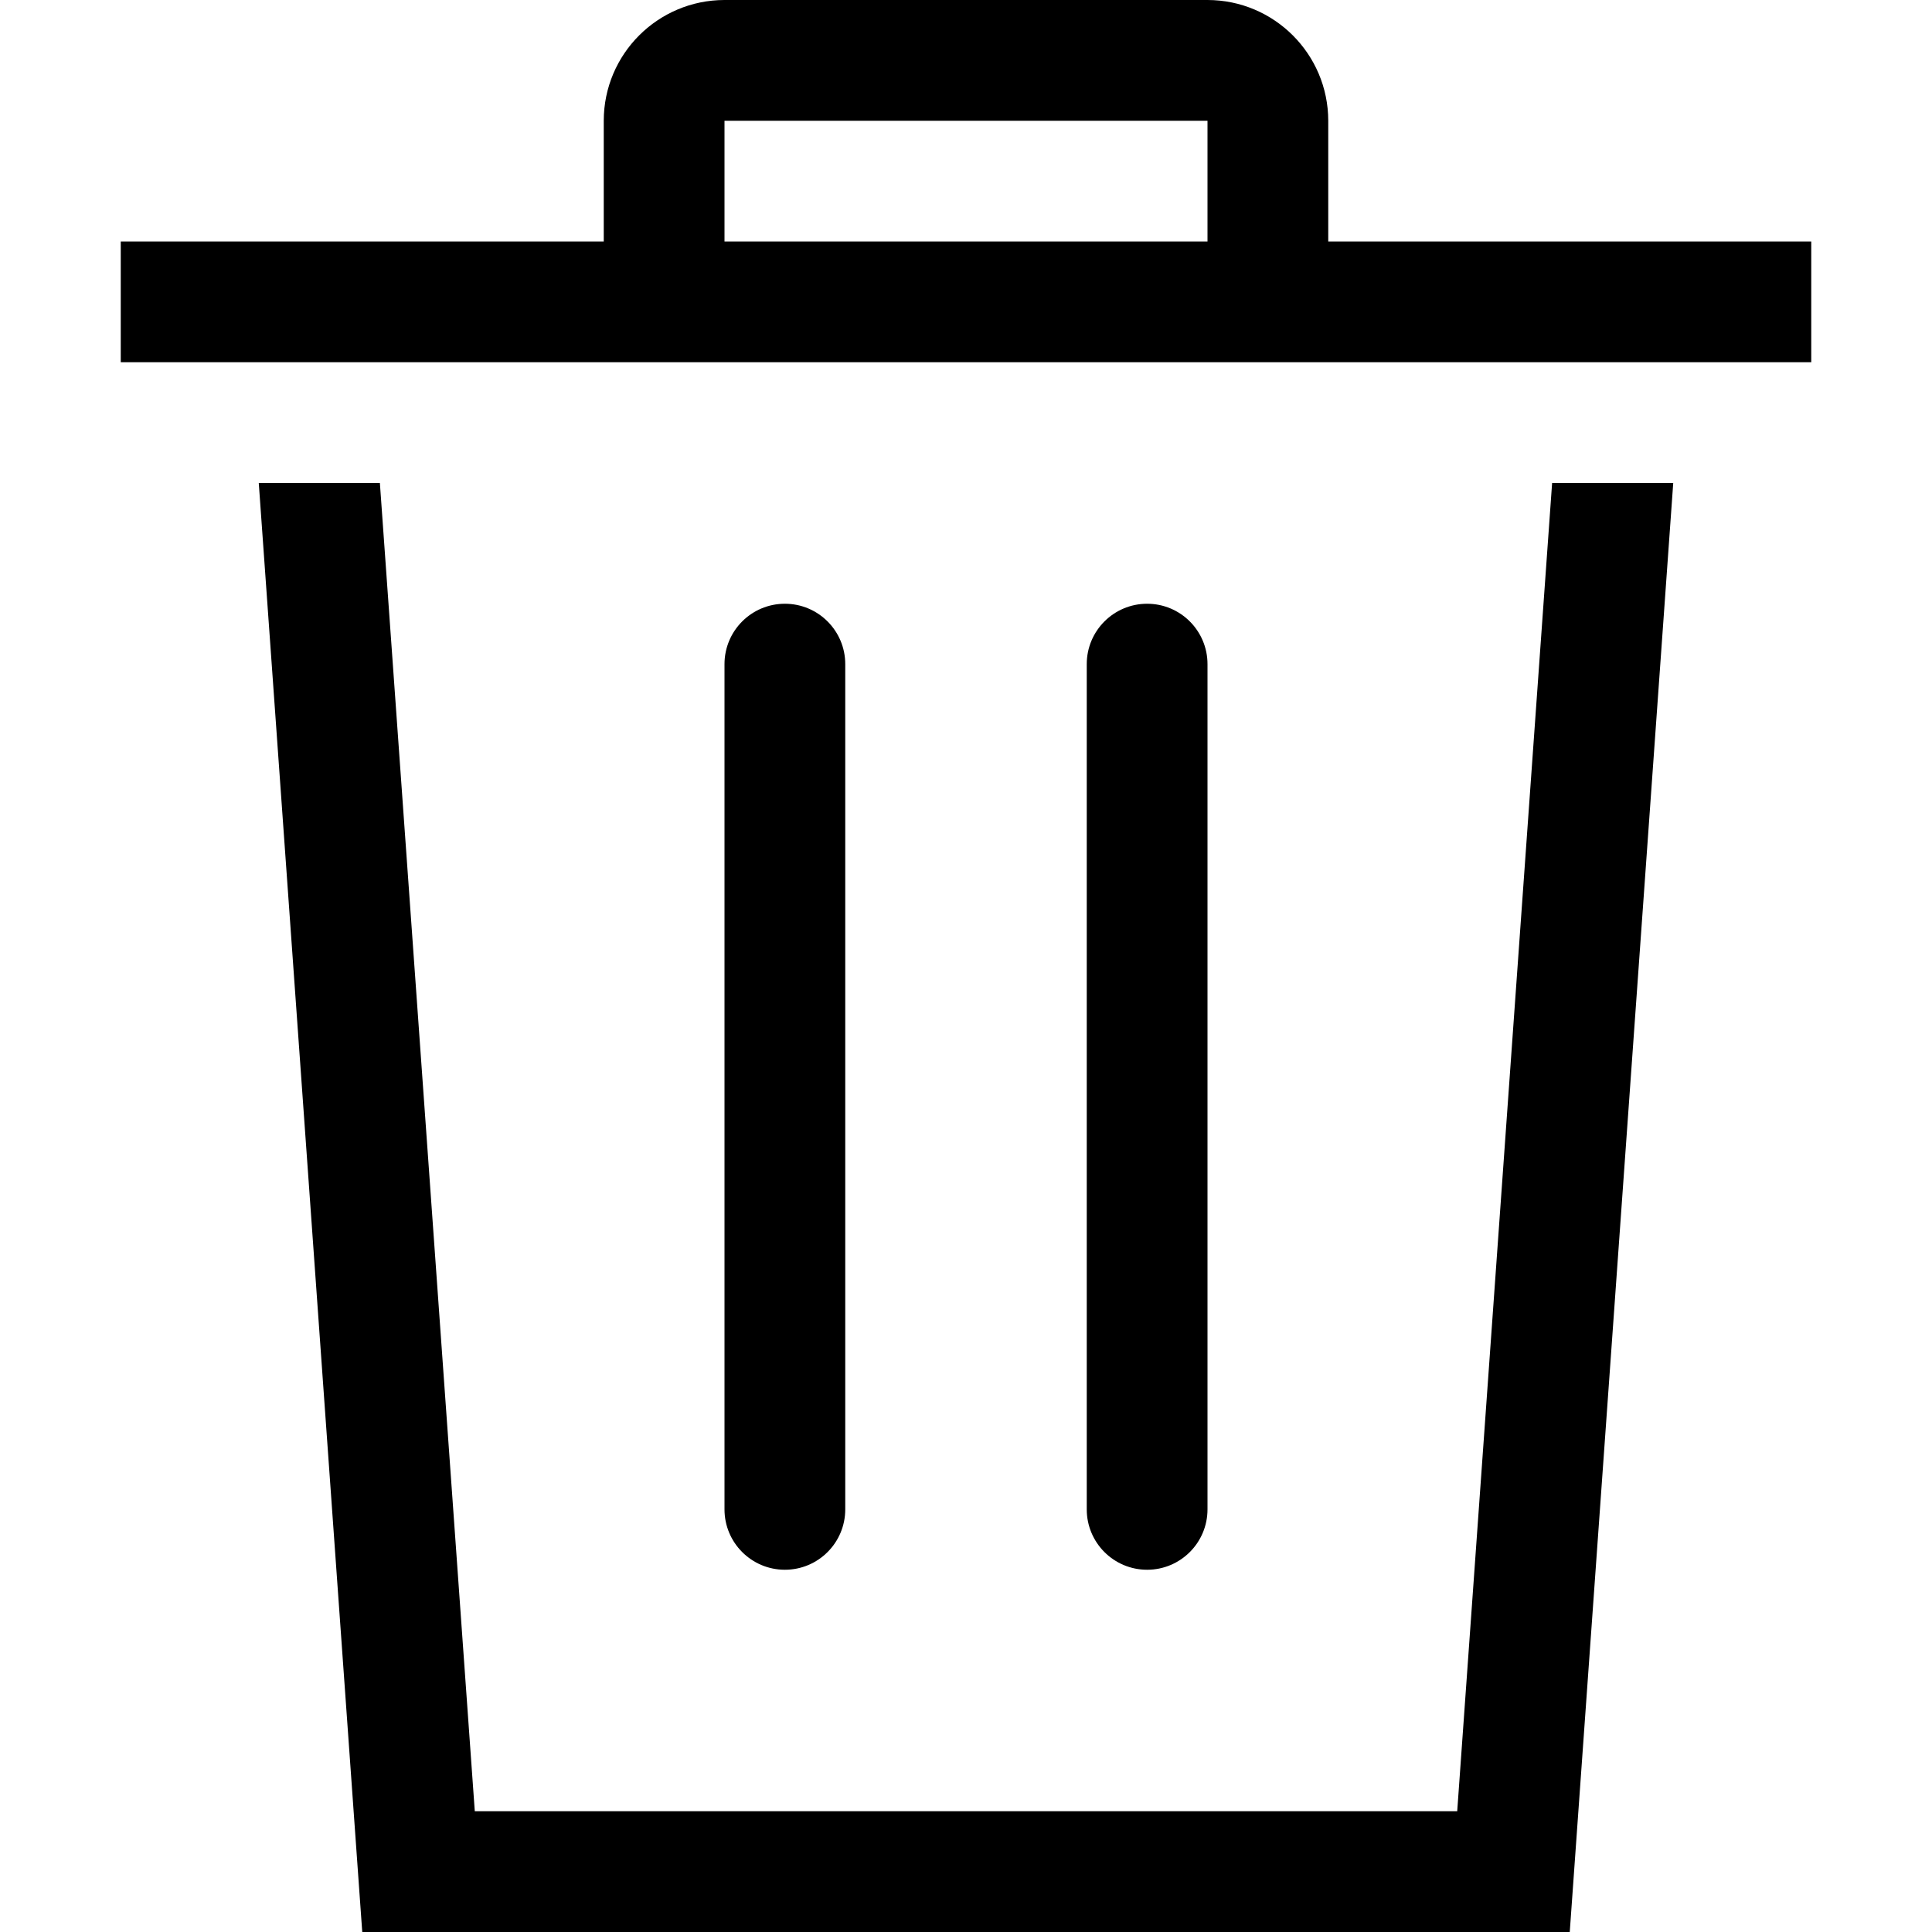
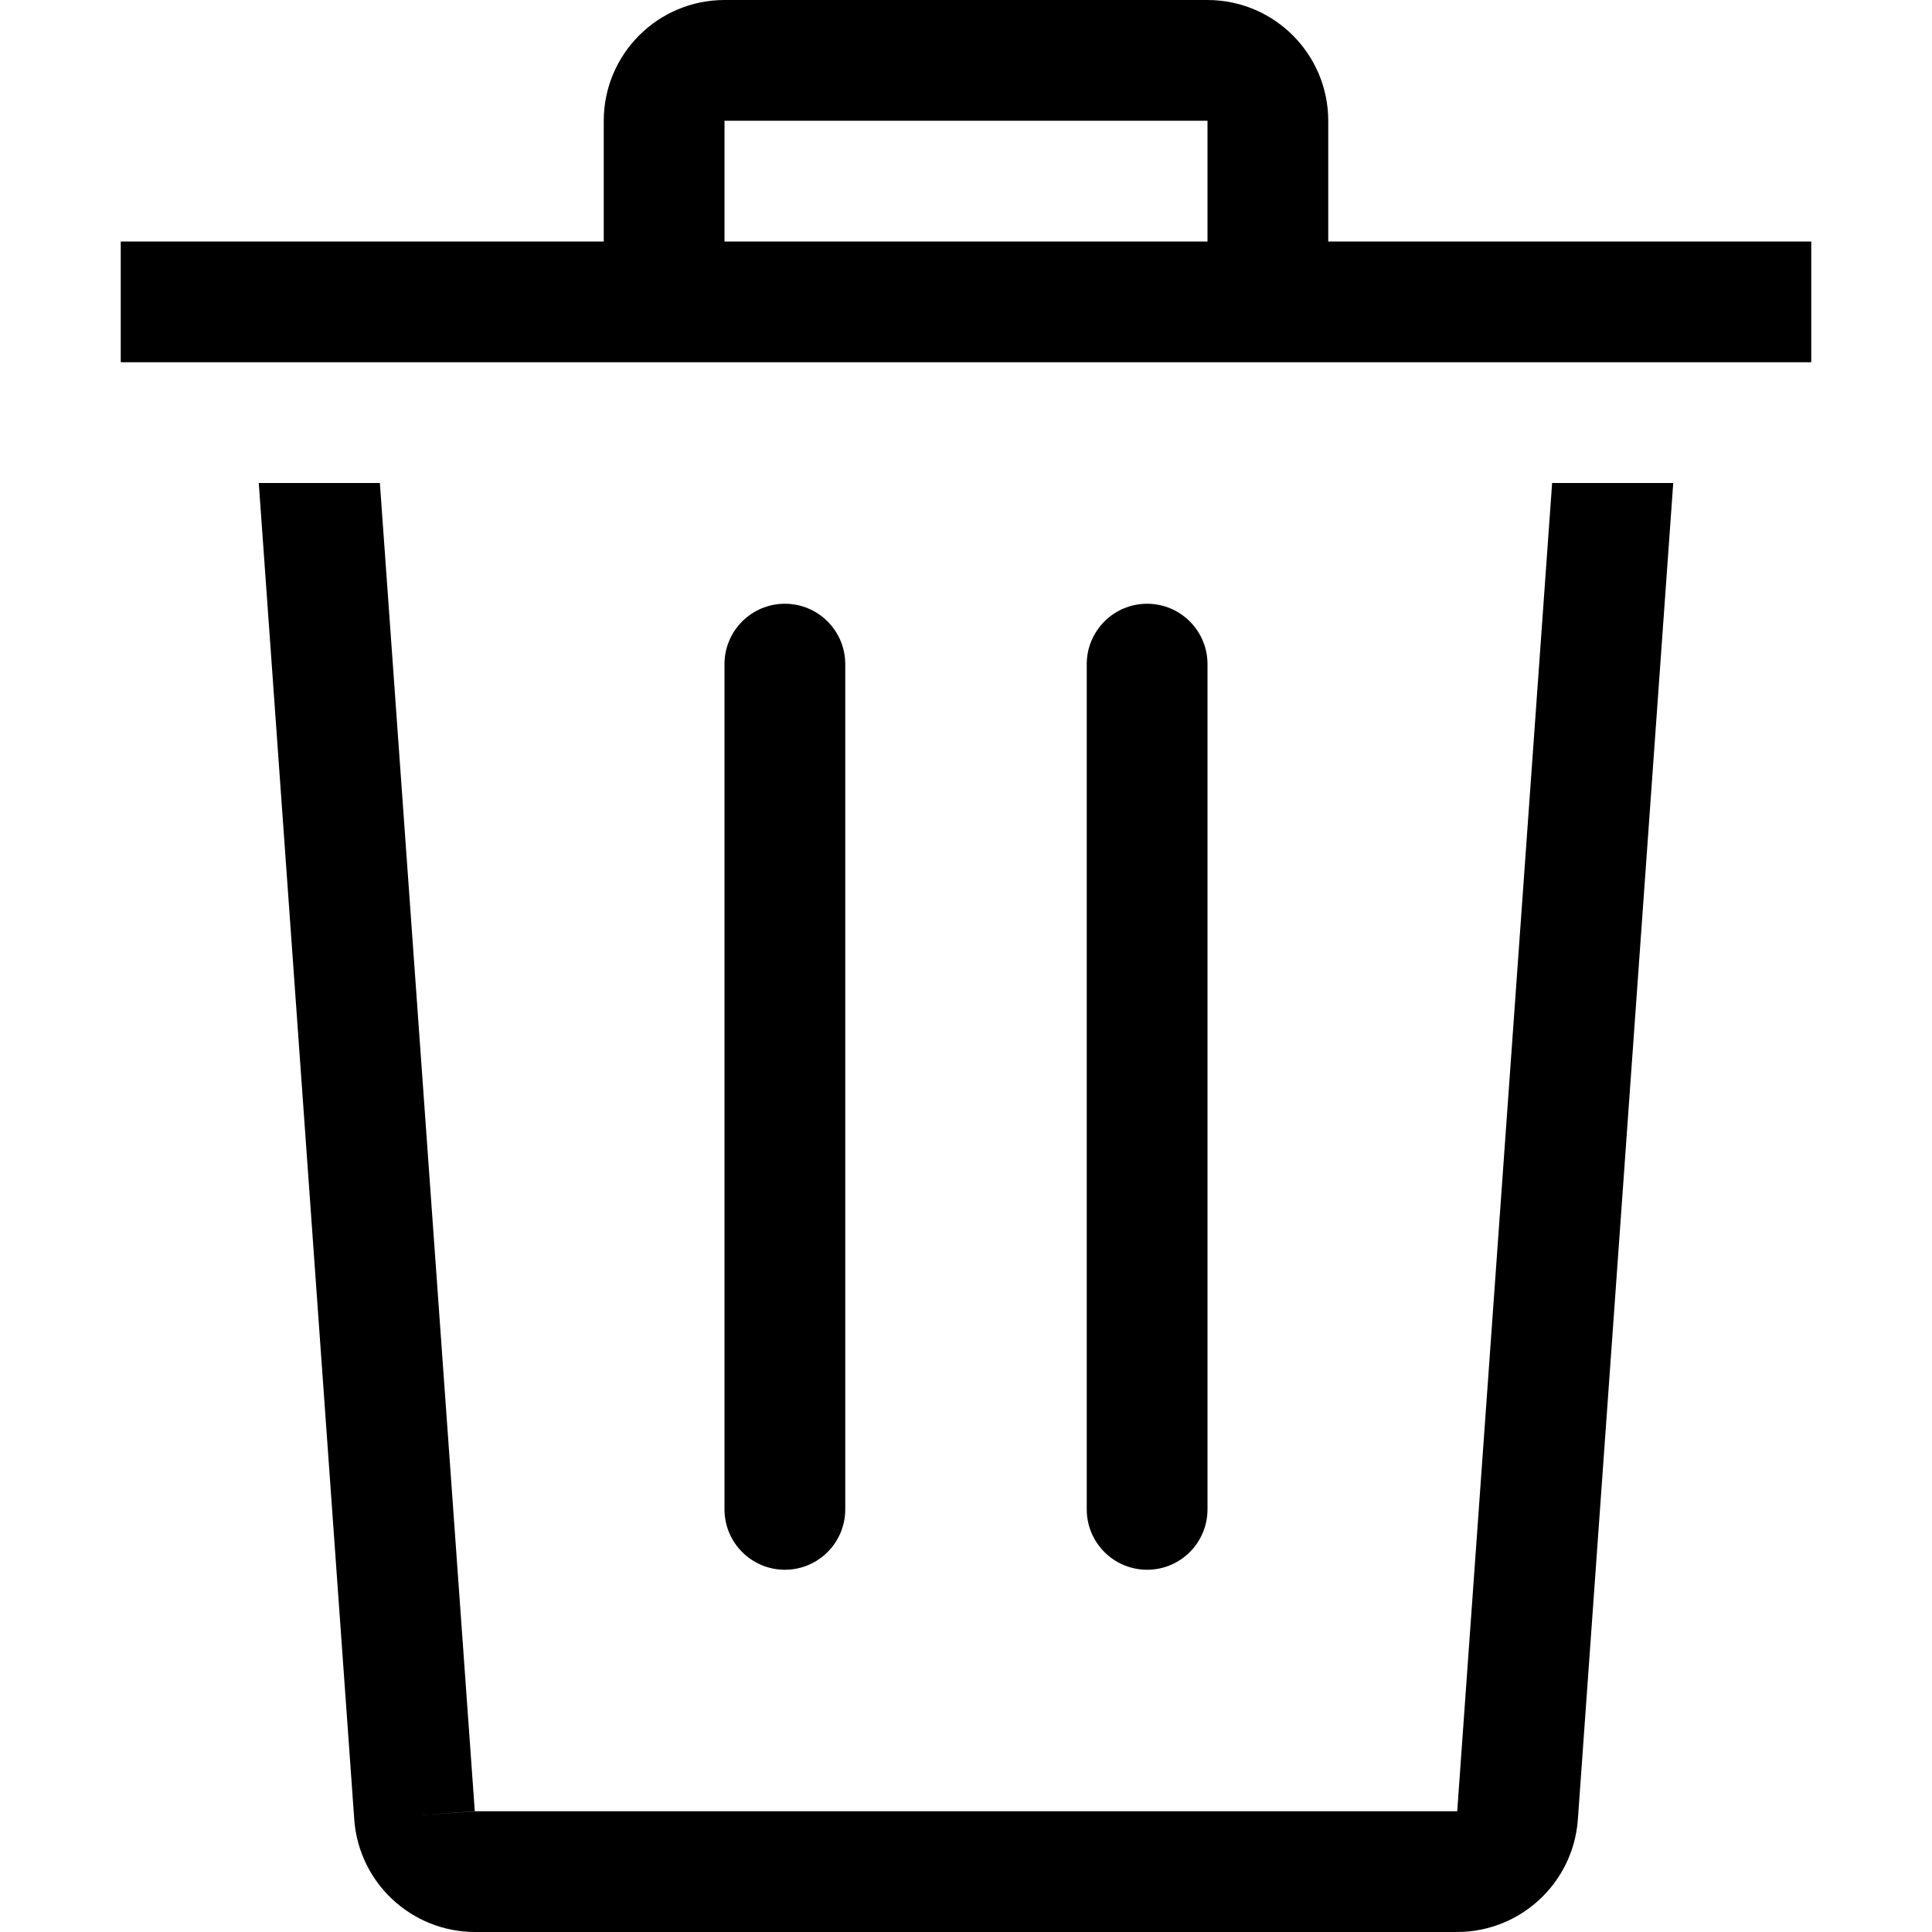
- <svg xmlns="http://www.w3.org/2000/svg" viewBox="0 0 16 16">
-   <path d="M12.854 4h1.003L13 16H3L2.143 4h1.003l.786 11h8.136zM1 3V2h4V1a1.001 1.001 0 0 1 1-1h4a1.001 1.001 0 0 1 1 1v1h4v1zm5-1h4V1H6zm3.5 11a.5.5 0 0 0 .5-.5v-7a.5.5 0 0 0-1 0v7a.5.5 0 0 0 .5.5zm-3 0a.5.5 0 0 0 .5-.5v-7a.5.5 0 0 0-1 0v7a.5.5 0 0 0 .5.5z" />
+ <svg xmlns="http://www.w3.org/2000/svg" id="icons" viewBox="0 0 16 16">
+   <path d="M12.854 4h1.003l-.79 11.071a1.004 1.004 0 0 1-.999.929H3.932a1.004 1.004 0 0 1-.998-.93L2.143 4h1.003l.786 11-.5.036.5-.035V15h8.136zm-9.78-1H1V2h4V1a1.001 1.001 0 0 1 1-1h4a1.001 1.001 0 0 1 1 1v1h4v1H3.074zM6 2h4V1H6zm3.5 11a.5.5 0 0 0 .5-.5v-7a.5.5 0 0 0-1 0v7a.5.5 0 0 0 .5.5zm-3 0a.5.5 0 0 0 .5-.5v-7a.5.5 0 0 0-1 0v7a.5.5 0 0 0 .5.5z" />
  <path fill="none" d="M0 0h16v16H0z" />
</svg>
